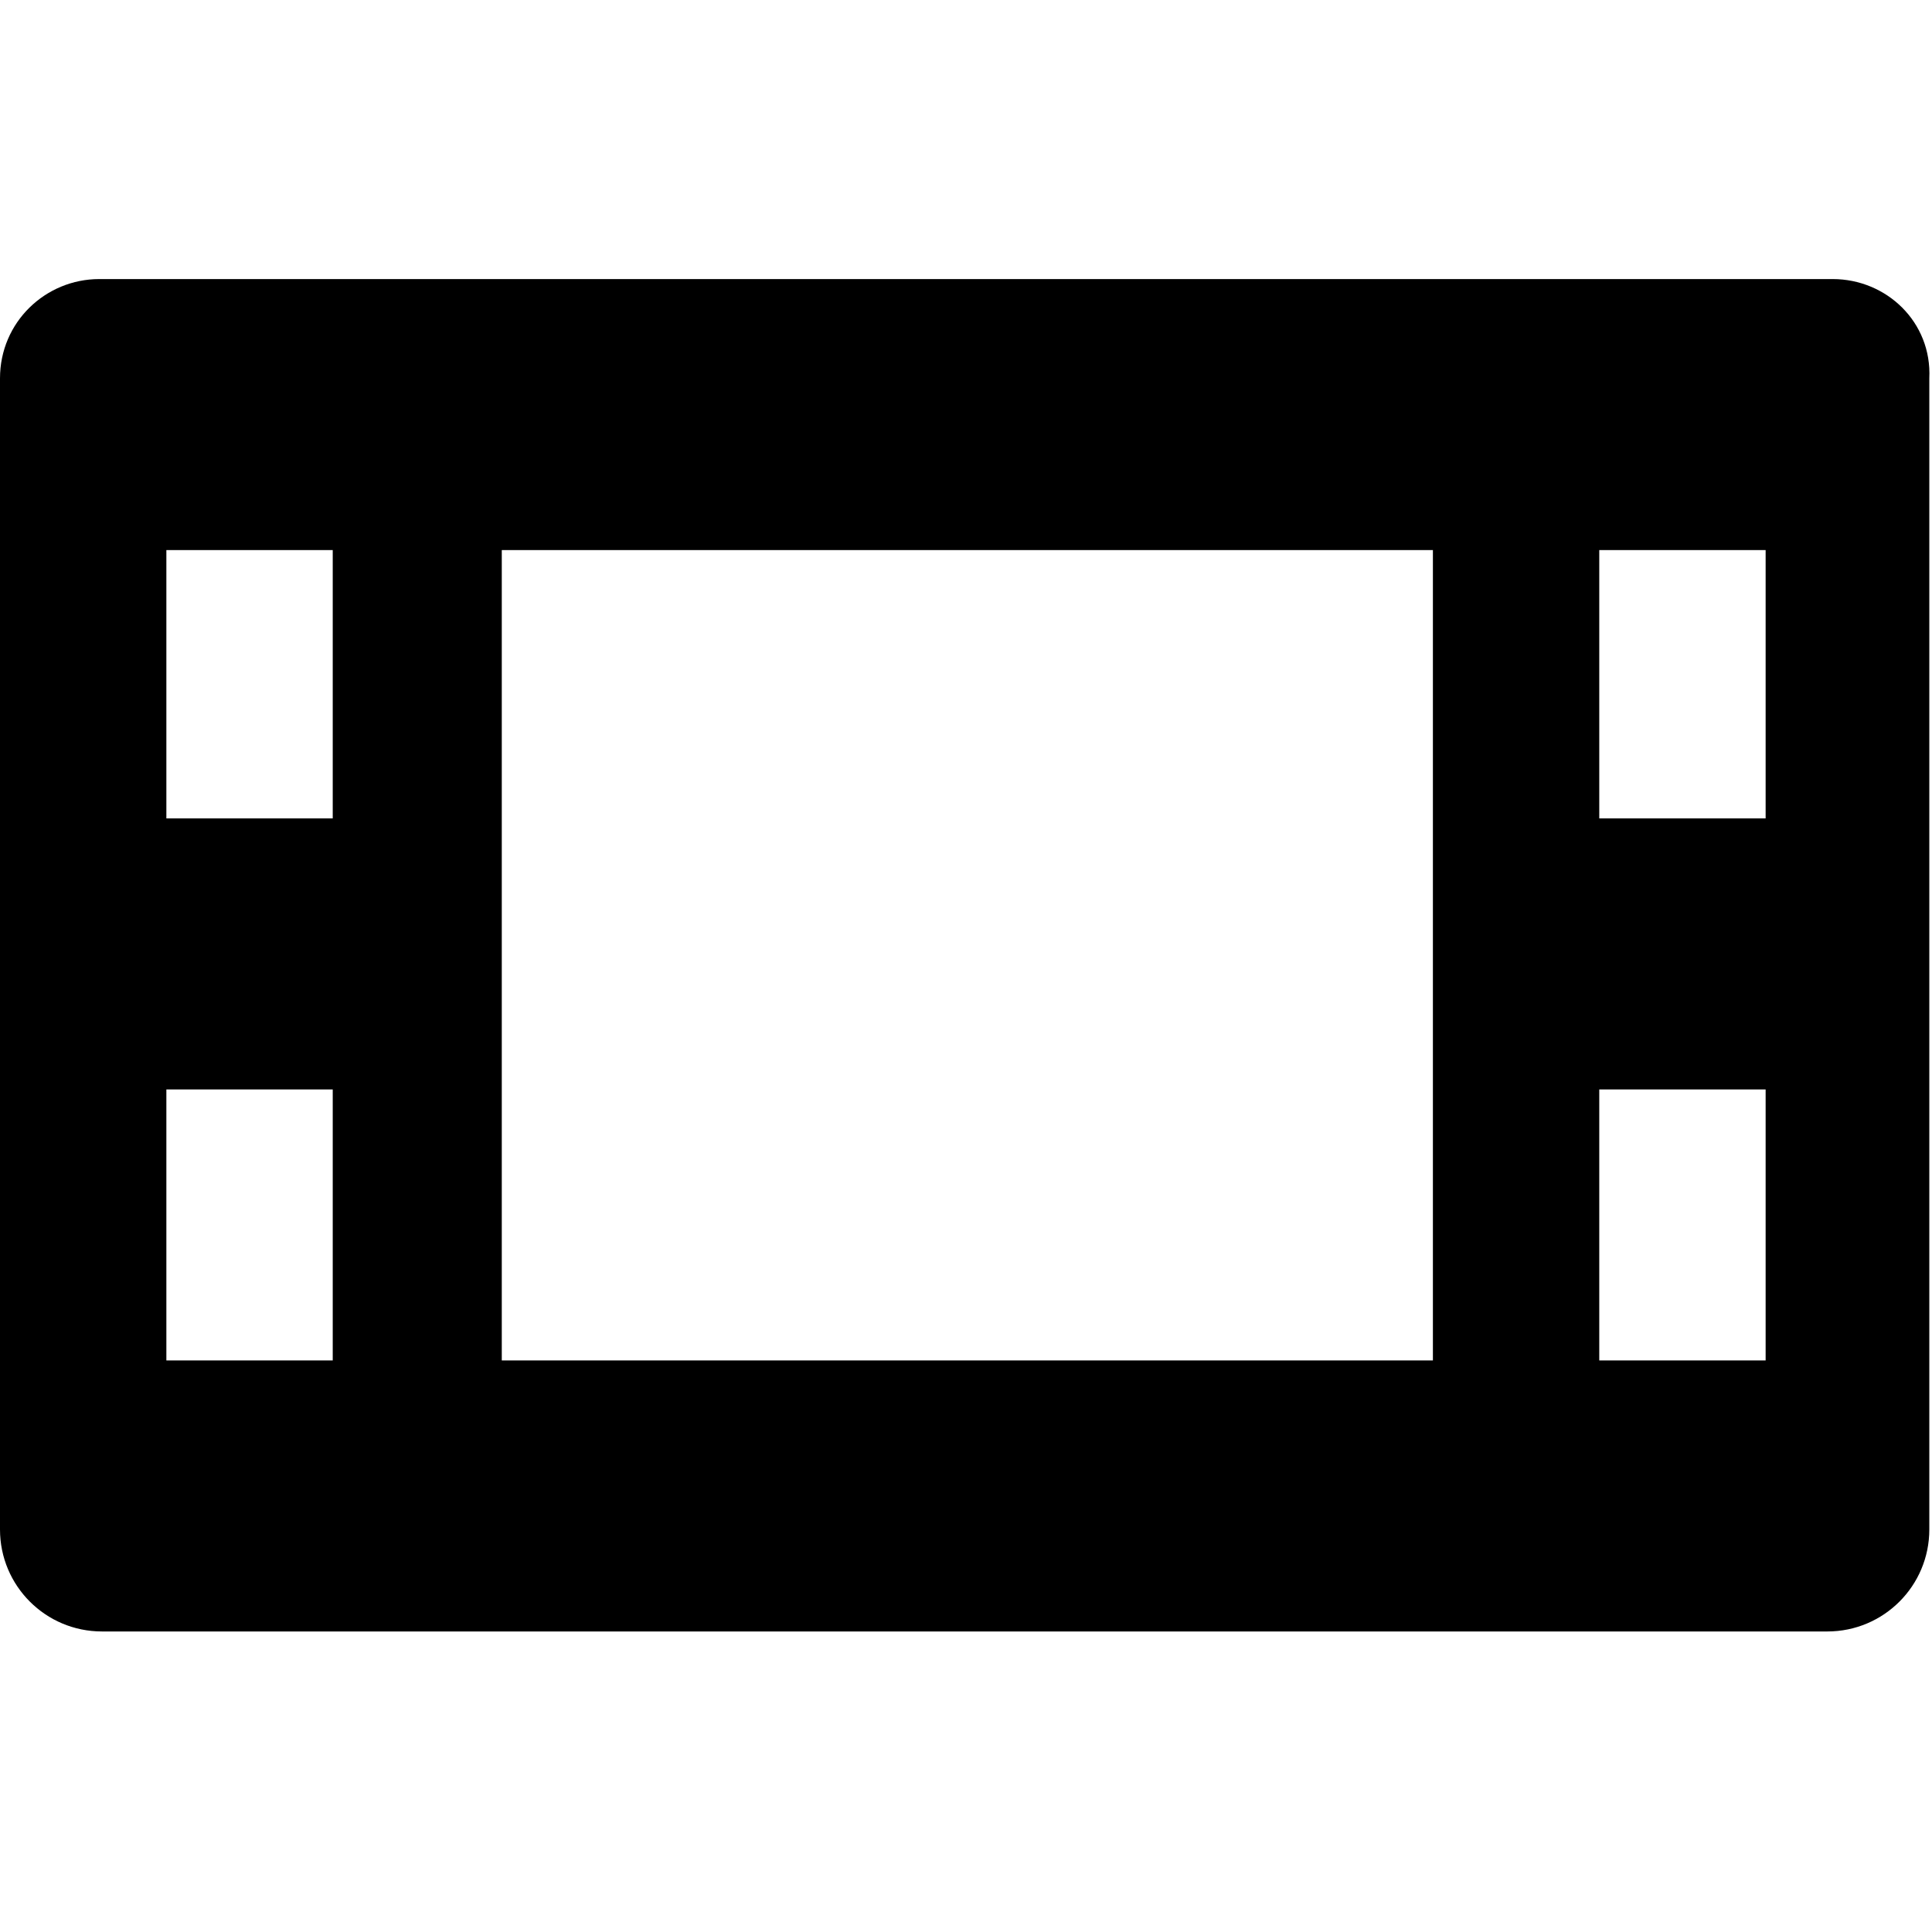
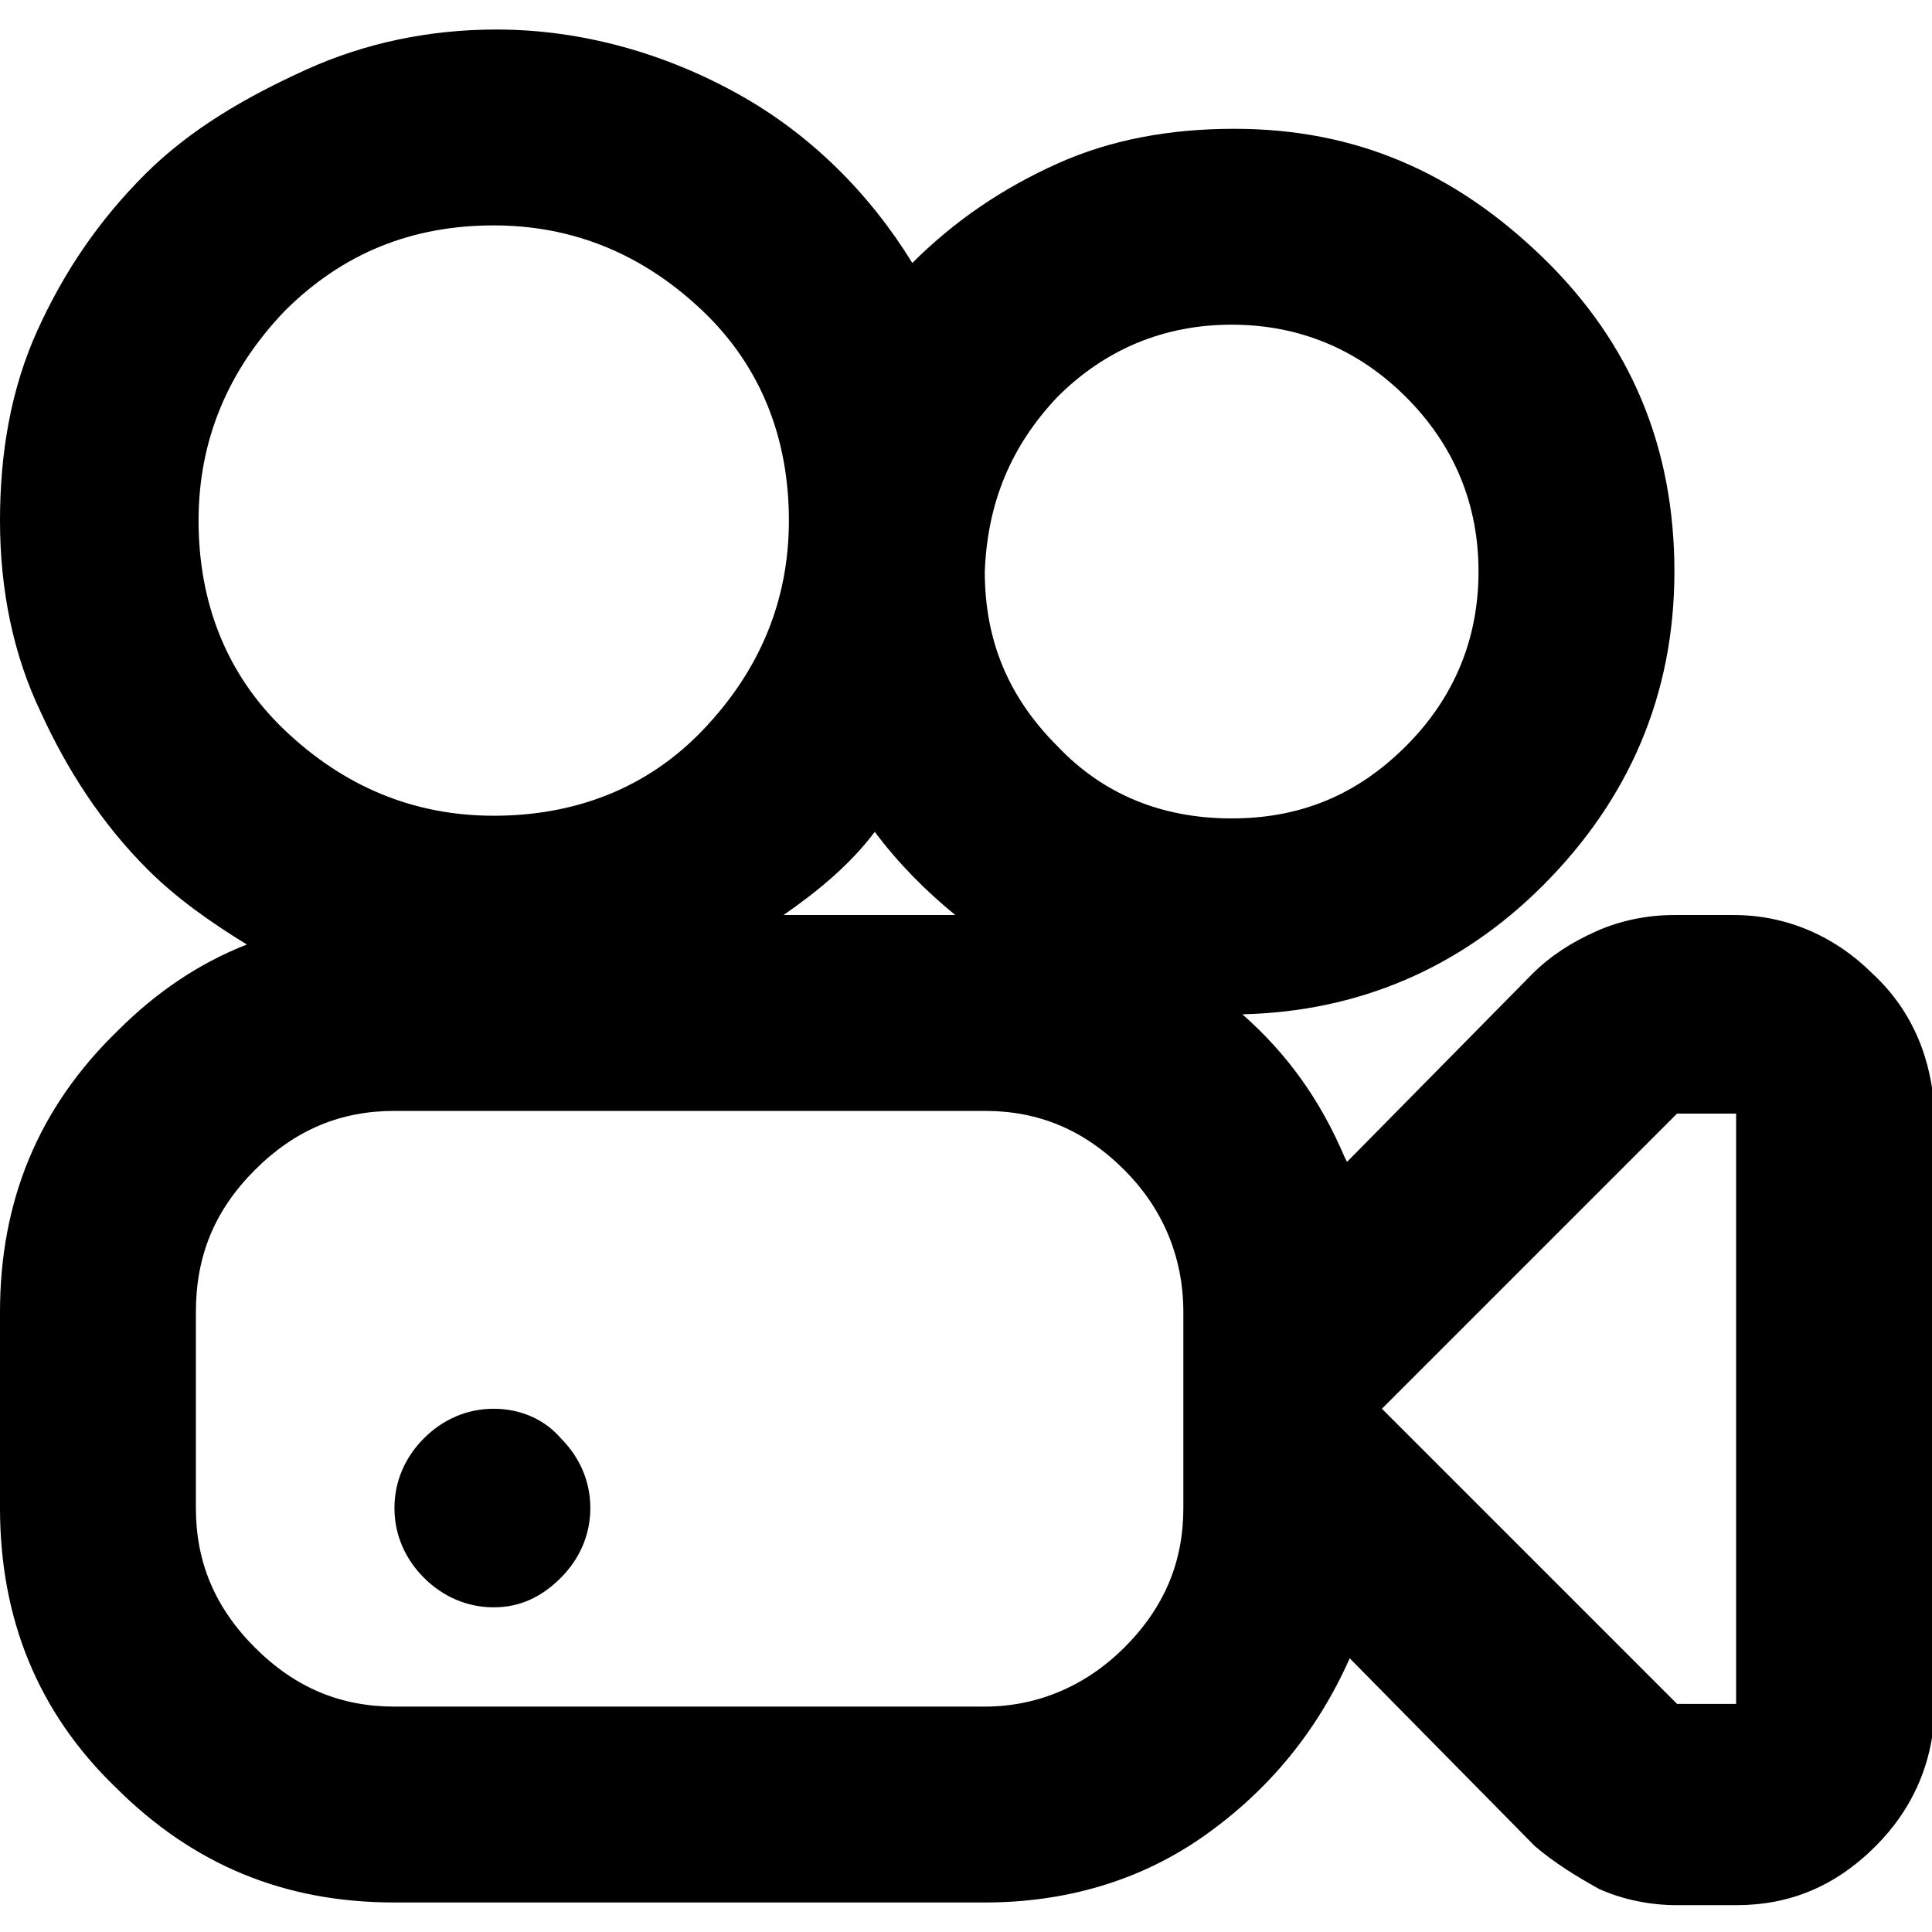
- <svg xmlns="http://www.w3.org/2000/svg" class="svg-icon" viewBox="0 0 72 72">
-   <path d="M68.3 10.4H3.7c-2 0-3.7 1.6-3.7 3.7V57c0 2.1 1.7 3.8 3.8 3.8h64.3c2.1 0 3.8-1.7 3.8-3.8V14.1c.1-2.1-1.6-3.7-3.6-3.7zM12.4 50.7H6.2V40.6h6.2zm0-20.2H6.2v-10h6.2zm40.9 20.2H18.7V20.5h34.7v30.2zm12.5 0h-6.2V40.6h6.2zm0-20.2h-6.2v-10h6.2z" />
+ <svg xmlns="http://www.w3.org/2000/svg" enable-background="new 0 0 72 72" viewBox="0 0 72 72">
+   <path d="m18.4 52.5c-1 0-1.9.4-2.6 1.1s-1.1 1.6-1.1 2.6.4 1.9 1.1 2.6 1.6 1.1 2.6 1.1 1.8-.4 2.5-1.1 1.1-1.6 1.1-2.6-.4-1.9-1.1-2.6c-.6-.7-1.5-1.1-2.5-1.1z" />
+   <path d="m69.8 36.3c-1.4-1.4-3.2-2.2-5.2-2.2h-2.2c-1 0-2 .2-2.9.6s-1.7.9-2.4 1.6l-6.9 7-.1-.2c-.9-2.1-2.1-3.8-3.8-5.3 4.3-.1 8.1-1.7 11.2-4.8 3.2-3.2 4.9-7.1 4.9-11.7s-1.6-8.5-4.9-11.7-7-4.8-11.5-4.8c-2.4 0-4.6.4-6.6 1.3s-3.8 2.1-5.4 3.7c-1.6-2.6-3.8-4.8-6.5-6.3s-5.8-2.4-9-2.4c-2.5 0-4.9.5-7.1 1.5s-4.3 2.2-6 3.9-3 3.6-4 5.8-1.4 4.6-1.4 7.1c0 2.6.5 5 1.5 7.1 1 2.2 2.3 4.2 4 5.9 1.1 1.1 2.4 2 3.7 2.8-1.8.7-3.4 1.8-4.8 3.2-3 2.9-4.4 6.4-4.4 10.5v7.3c0 4.1 1.4 7.6 4.3 10.4 2.9 2.9 6.3 4.3 10.4 4.3h22c3 0 5.8-.8 8.2-2.5s4.2-3.9 5.4-6.6l6.9 7c.7.6 1.5 1.1 2.4 1.6.9.4 1.9.6 2.9.6h2.2c2 0 3.7-.7 5.2-2.2 1.4-1.4 2.2-3.2 2.2-5.3v-22c-.1-2-.8-3.8-2.3-5.2zm-30.4-21.5c1.8-1.8 4-2.7 6.5-2.7s4.7.9 6.5 2.7 2.7 4 2.7 6.5-.9 4.7-2.7 6.5-3.9 2.7-6.5 2.7-4.8-.9-6.5-2.7c-1.8-1.8-2.7-3.9-2.7-6.5.1-2.6 1-4.7 2.7-6.5zm-6.8 16.2c.9 1.2 1.9 2.2 3 3.1h-6.4c1.3-.9 2.5-1.9 3.4-3.1zm-22-19.4c2.2-2.2 4.8-3.2 7.8-3.2s5.6 1.1 7.8 3.2 3.2 4.8 3.2 7.8-1.1 5.6-3.2 7.8-4.8 3.2-7.8 3.2-5.6-1.1-7.8-3.2-3.2-4.8-3.2-7.8 1.1-5.6 3.2-7.8zm33.5 44.6c0 2-.7 3.7-2.2 5.2-1.4 1.4-3.2 2.2-5.2 2.2h-22c-2 0-3.7-.7-5.2-2.2s-2.2-3.2-2.2-5.2v-7.3c0-2.1.7-3.8 2.2-5.3s3.2-2.2 5.2-2.2h22c2 0 3.7.7 5.2 2.2 1.4 1.4 2.2 3.2 2.2 5.3zm20.6 7.3h-2.2l-11-11 11-11h2.2z" />
</svg>
